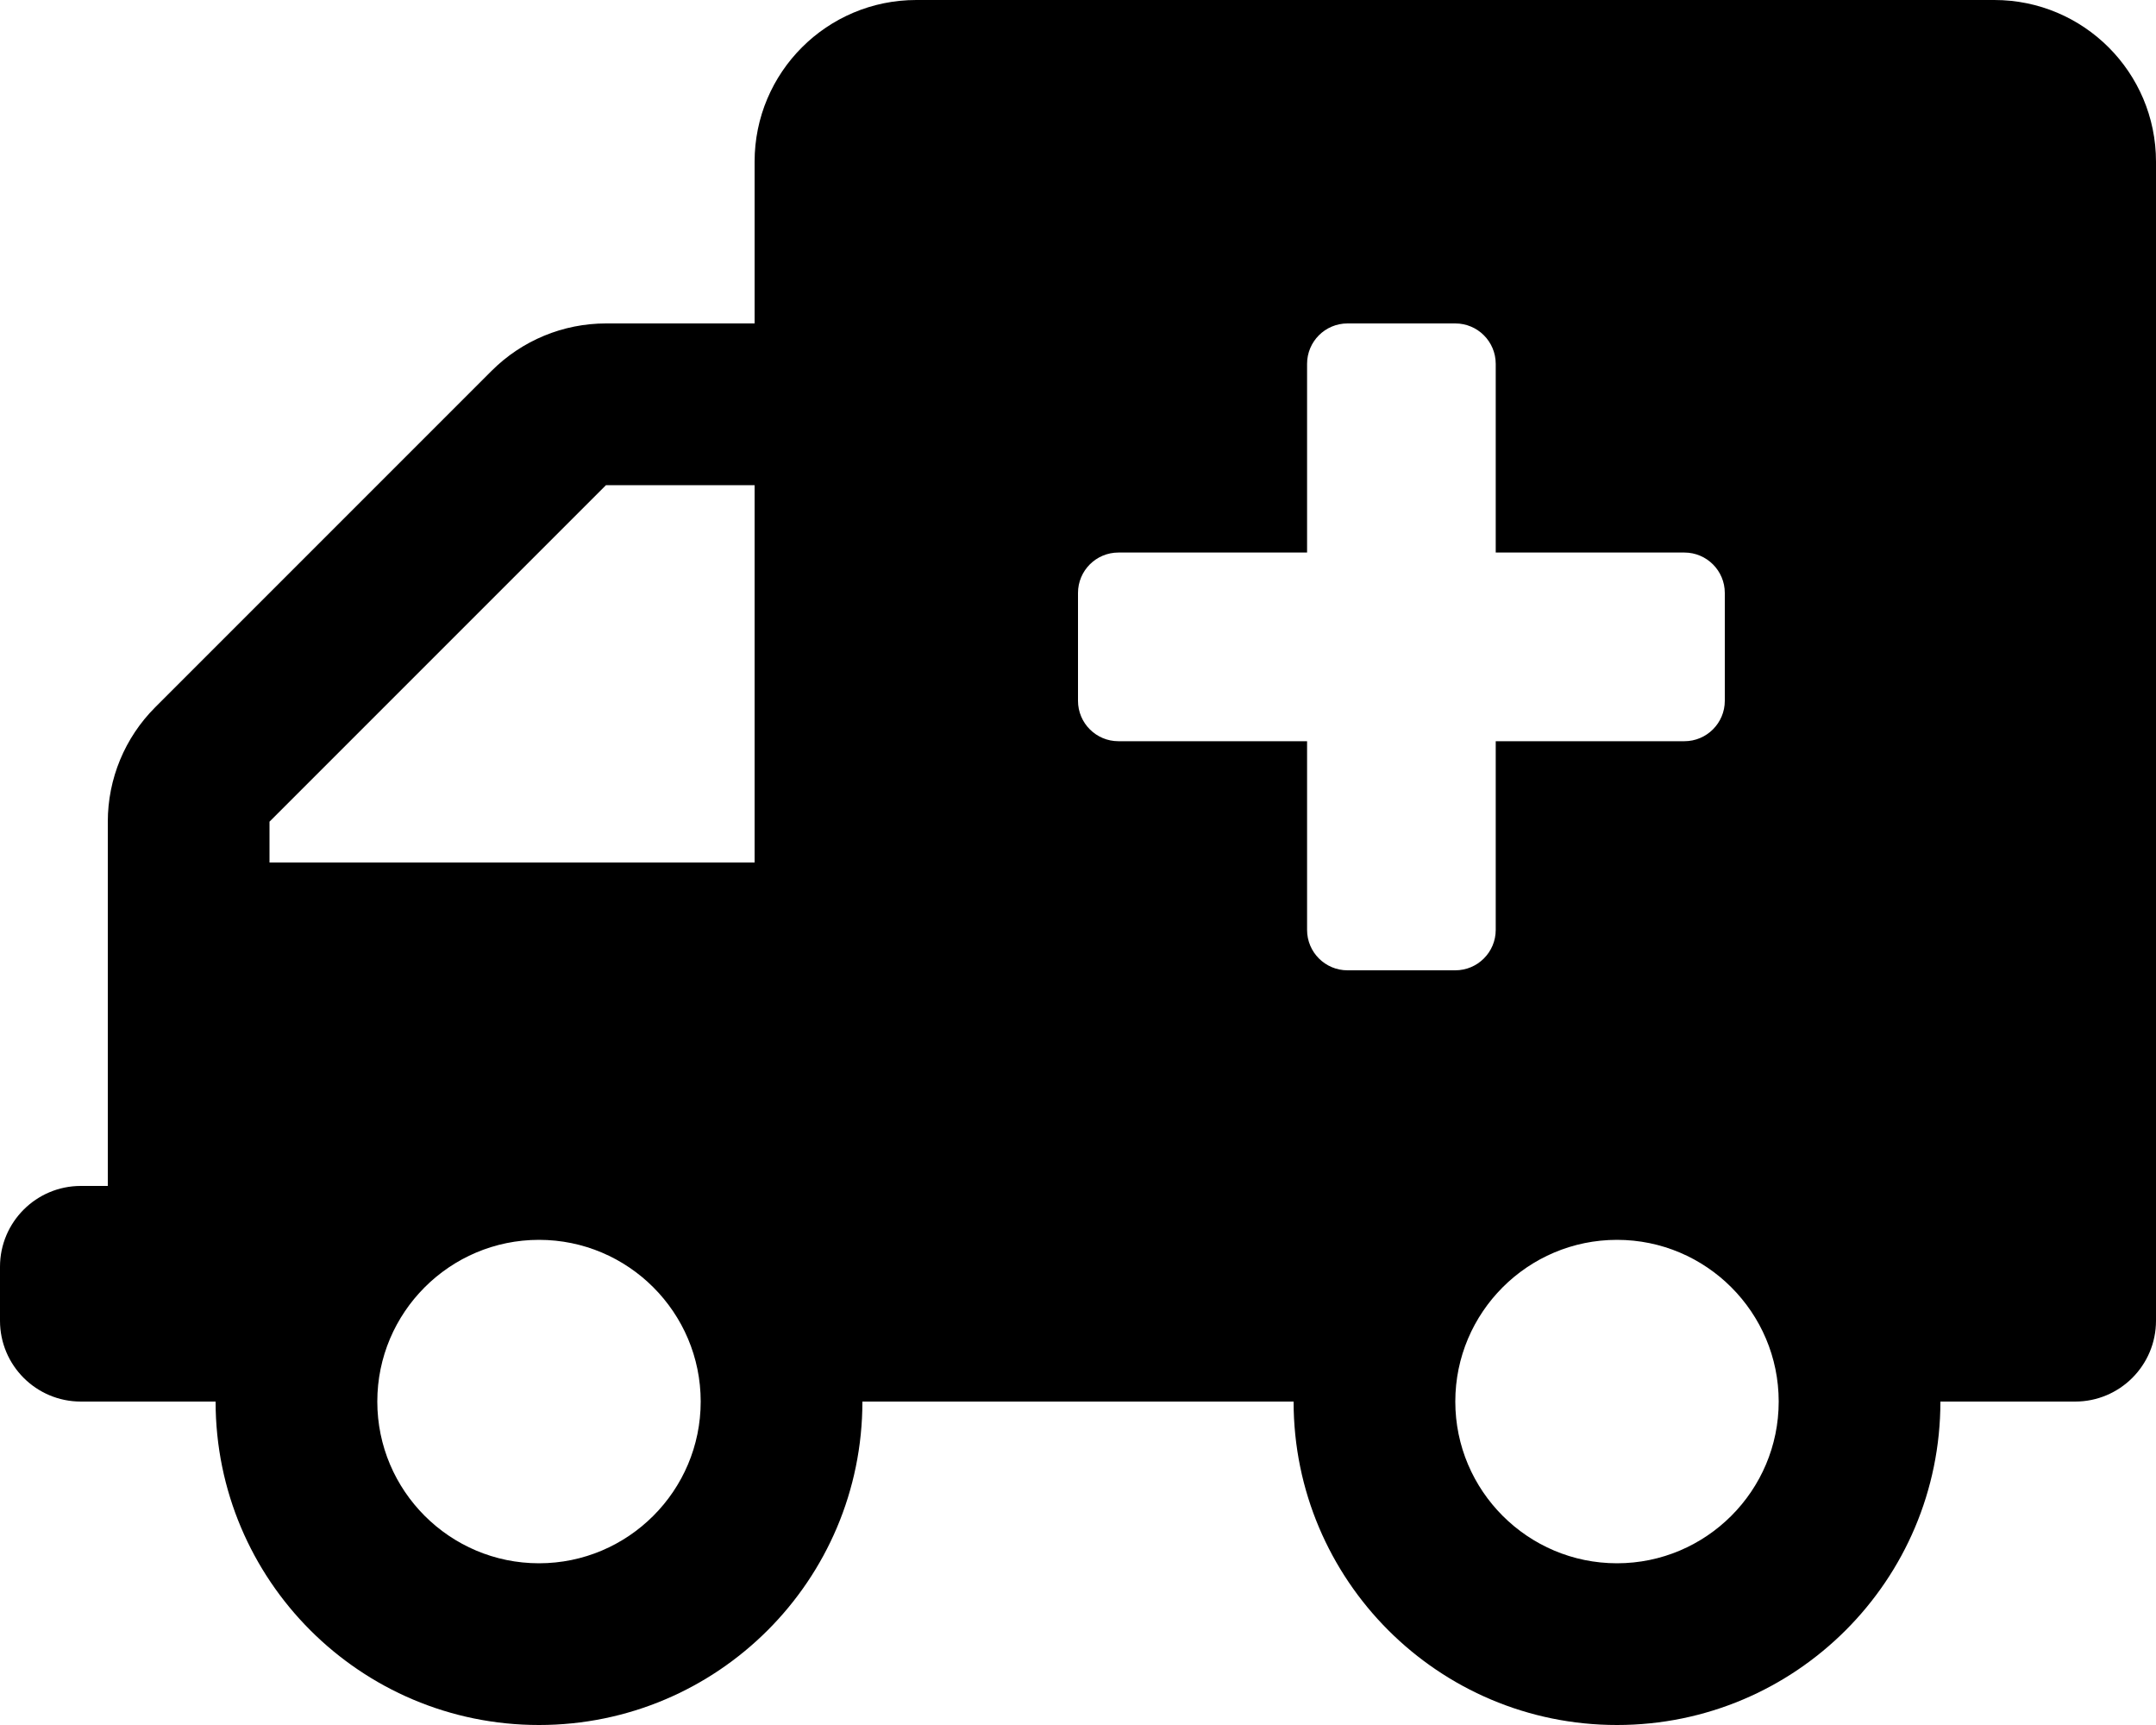
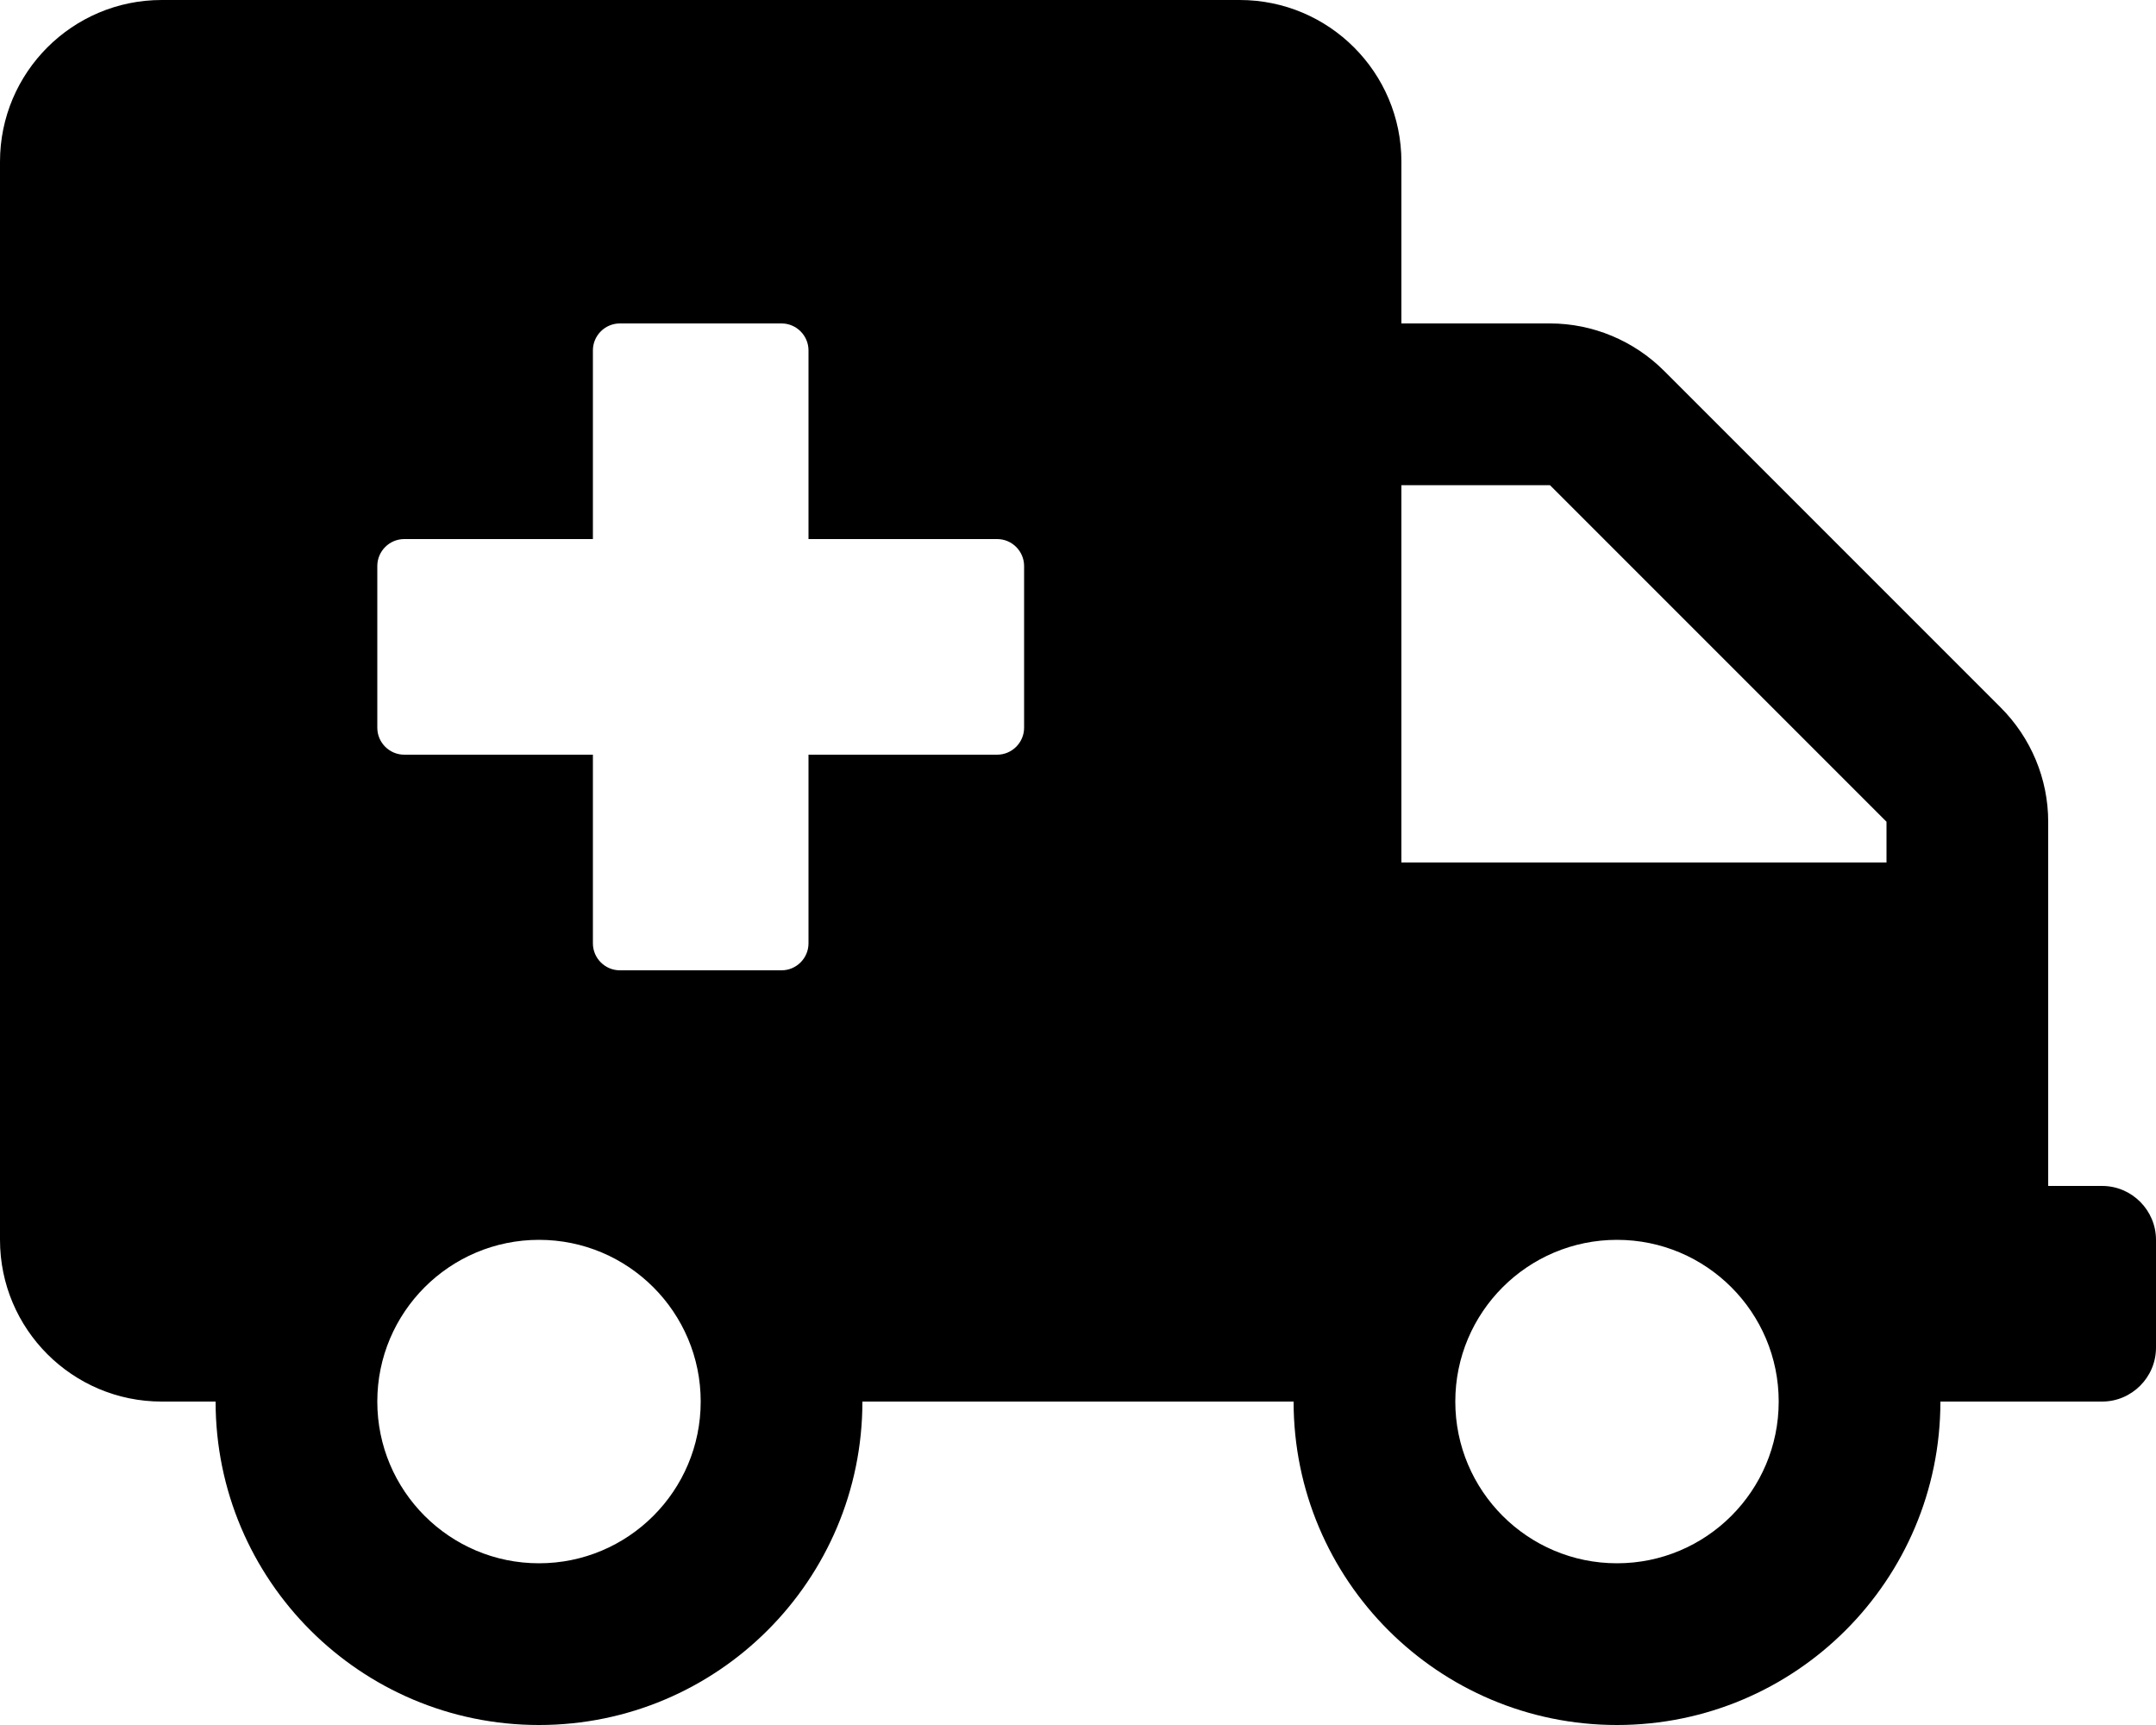
<svg xmlns="http://www.w3.org/2000/svg" viewBox="0 0 640 512">
-   <path d="M592 0H272c-26.51 0-48 21.49-48 48v48h-44.118a48 48 0 0 0-33.941 14.059l-99.882 99.882A48 48 0 0 0 32 243.882V352h-8c-13.255 0-24 10.745-24 24v16c0 13.255 10.745 24 24 24h40c0 53.019 42.981 96 96 96s96-42.981 96-96h128c0 53.019 42.981 96 96 96s96-42.981 96-96h40c13.255 0 24-10.745 24-24V48c0-26.51-21.49-48-48-48zM160 464c-26.467 0-48-21.533-48-48s21.533-48 48-48 48 21.533 48 48-21.533 48-48 48zm64-208H80v-12.118L179.882 144H224v112zm256 208c-26.467 0-48-21.533-48-48s21.533-48 48-48 48 21.533 48 48-21.533 48-48 48zm32-288v32c0 6.627-5.373 12-12 12h-56v56c0 6.627-5.373 12-12 12h-32c-6.627 0-12-5.373-12-12v-56h-56c-6.627 0-12-5.373-12-12v-32c0-6.627 5.373-12 12-12h56v-56c0-6.627 5.373-12 12-12h32c6.627 0 12 5.373 12 12v56h56c6.627 0 12 5.373 12 12z" />
+   <path d="M624 352h-16V243.9c0-12.7-5.1-24.9-14.1-33.9L494 110.1c-9-9-21.2-14.1-33.9-14.1H416V48c0-26.5-21.5-48-48-48H48C21.5 0 0 21.5 0 48v320c0 26.5 21.5 48 48 48h16c0 53 43 96 96 96s96-43 96-96h128c0 53 43 96 96 96s96-43 96-96h48c8.8 0 16-7.2 16-16v-32c0-8.8-7.2-16-16-16zM160 464c-26.5 0-48-21.5-48-48s21.5-48 48-48 48 21.5 48 48-21.5 48-48 48zm144-248c0 4.4-3.6 8-8 8h-56v56c0 4.4-3.6 8-8 8h-48c-4.4 0-8-3.6-8-8v-56h-56c-4.4 0-8-3.6-8-8v-48c0-4.4 3.6-8 8-8h56v-56c0-4.4 3.6-8 8-8h48c4.4 0 8 3.6 8 8v56h56c4.4 0 8 3.6 8 8v48zm176 248c-26.5 0-48-21.5-48-48s21.5-48 48-48 48 21.5 48 48-21.5 48-48 48zm80-208H416V144h44.1l99.9 99.9V256z" />
</svg>
